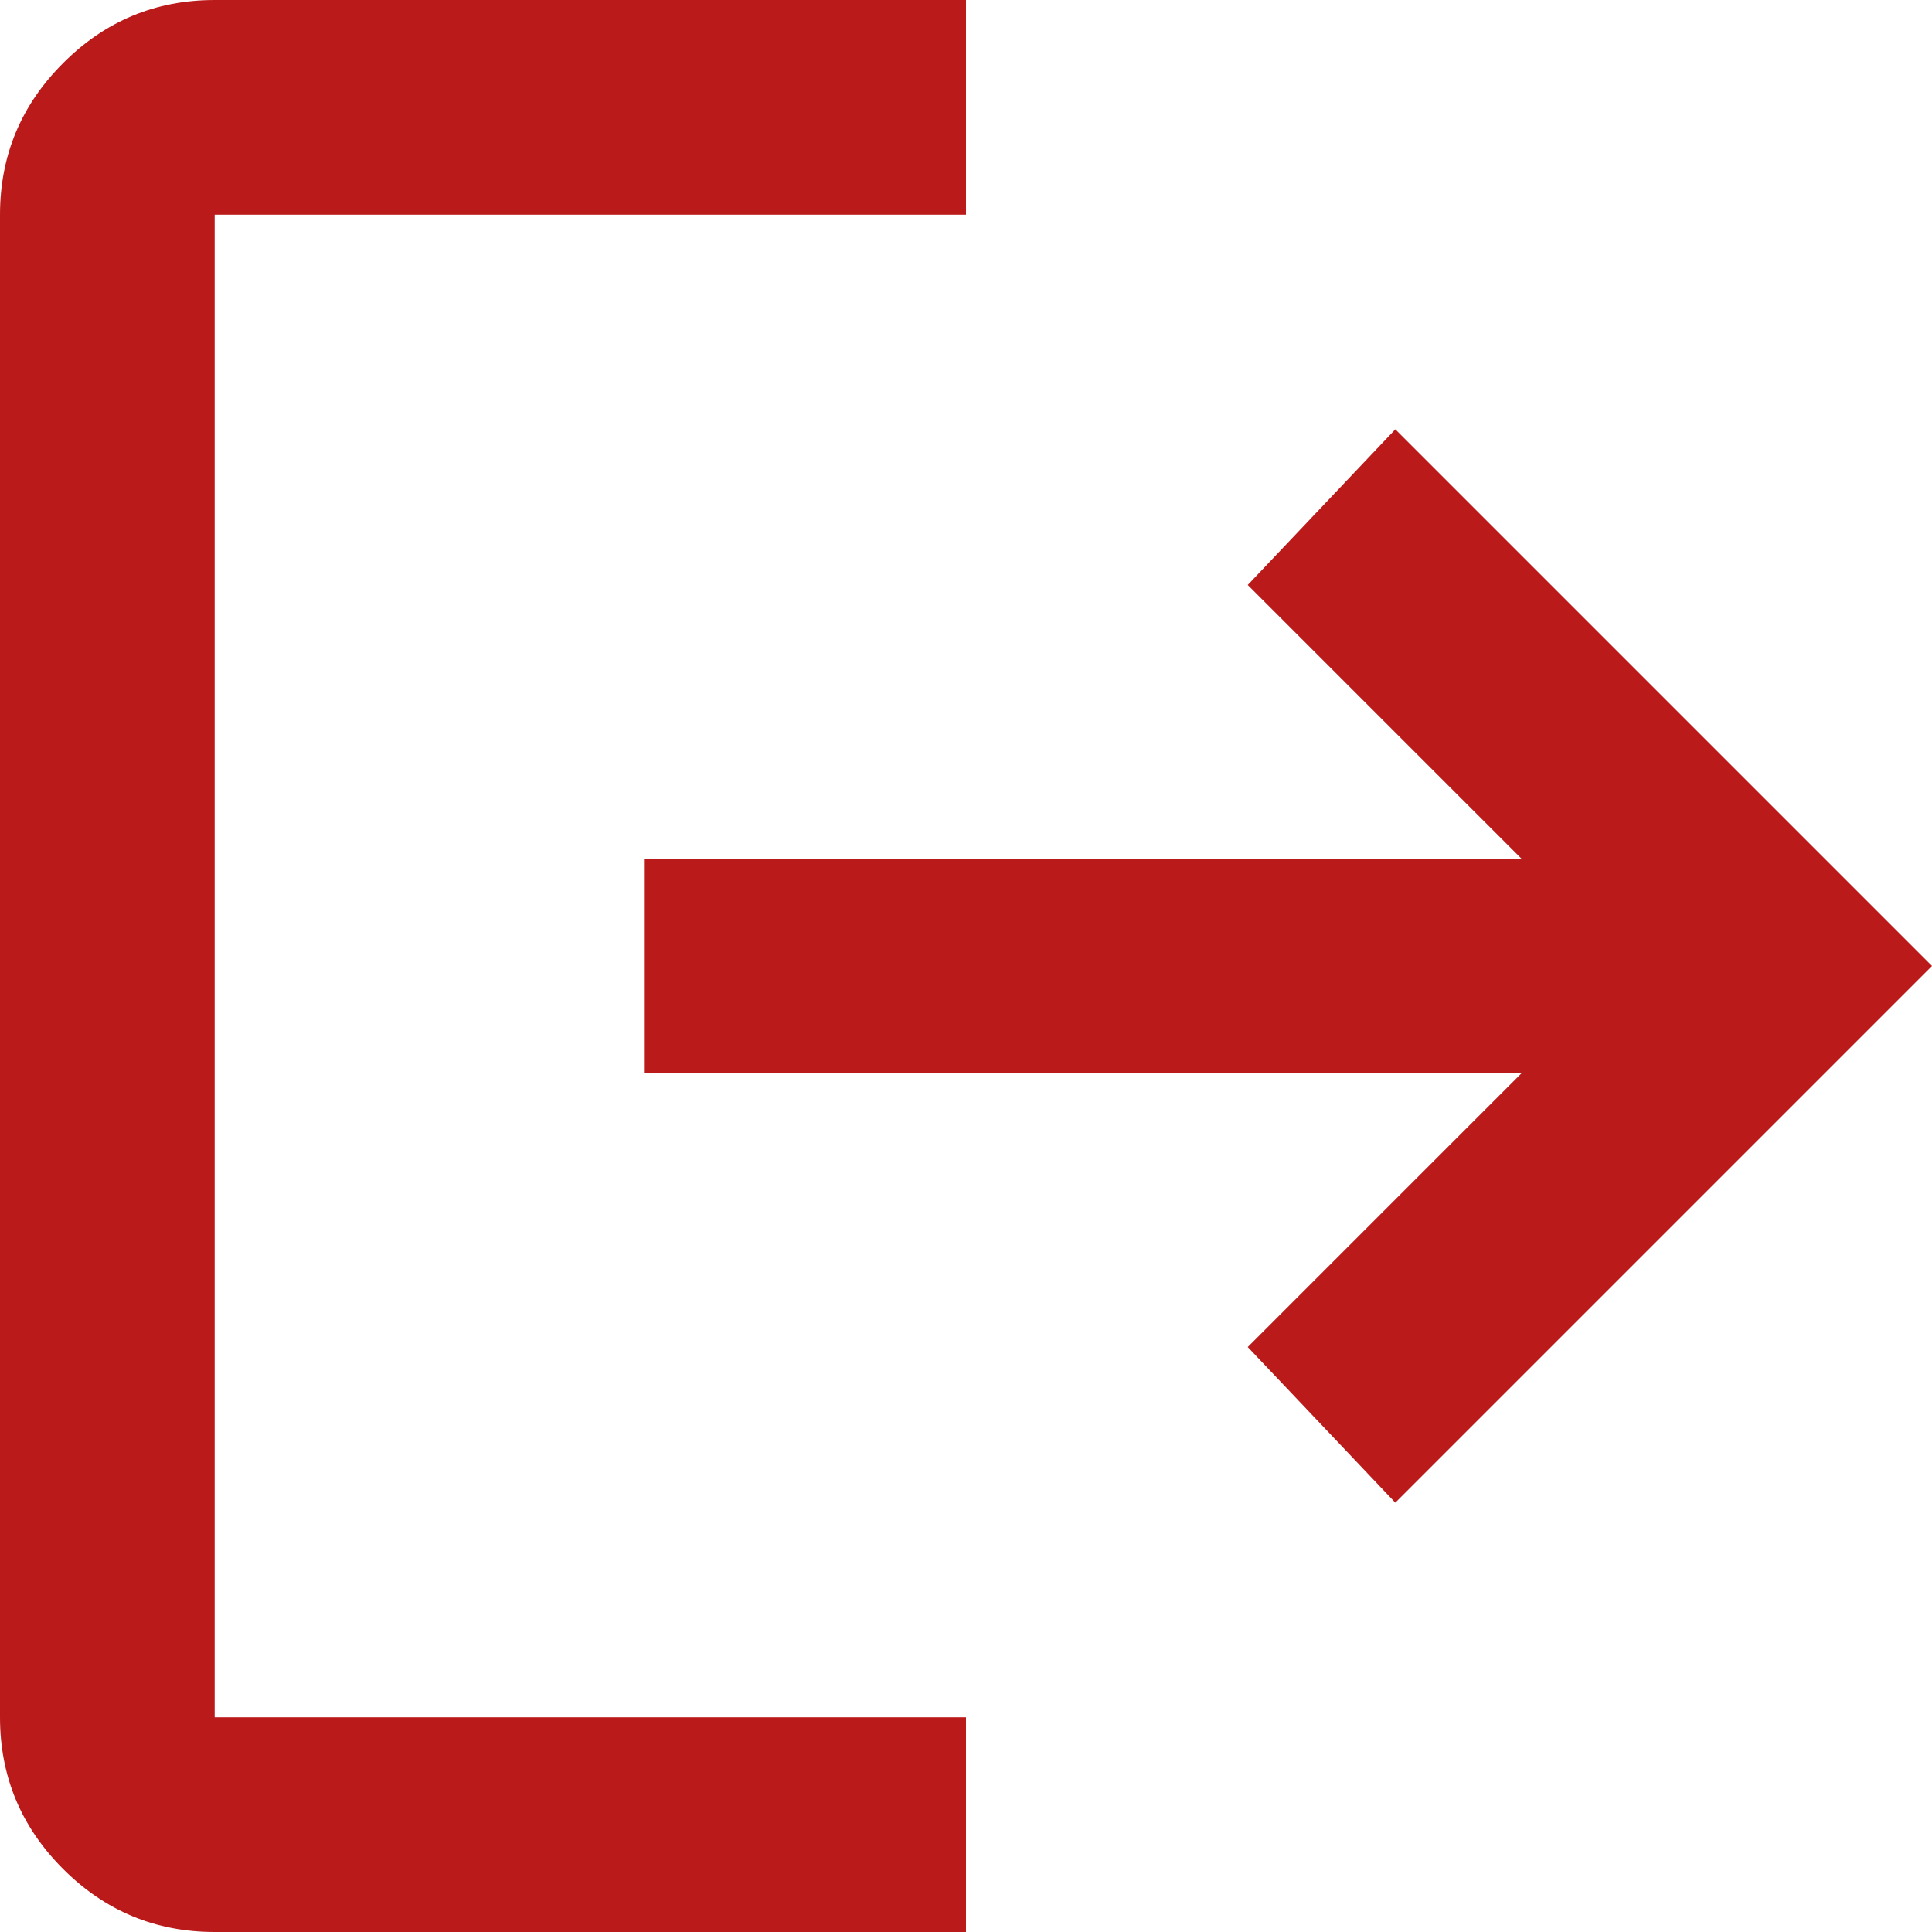
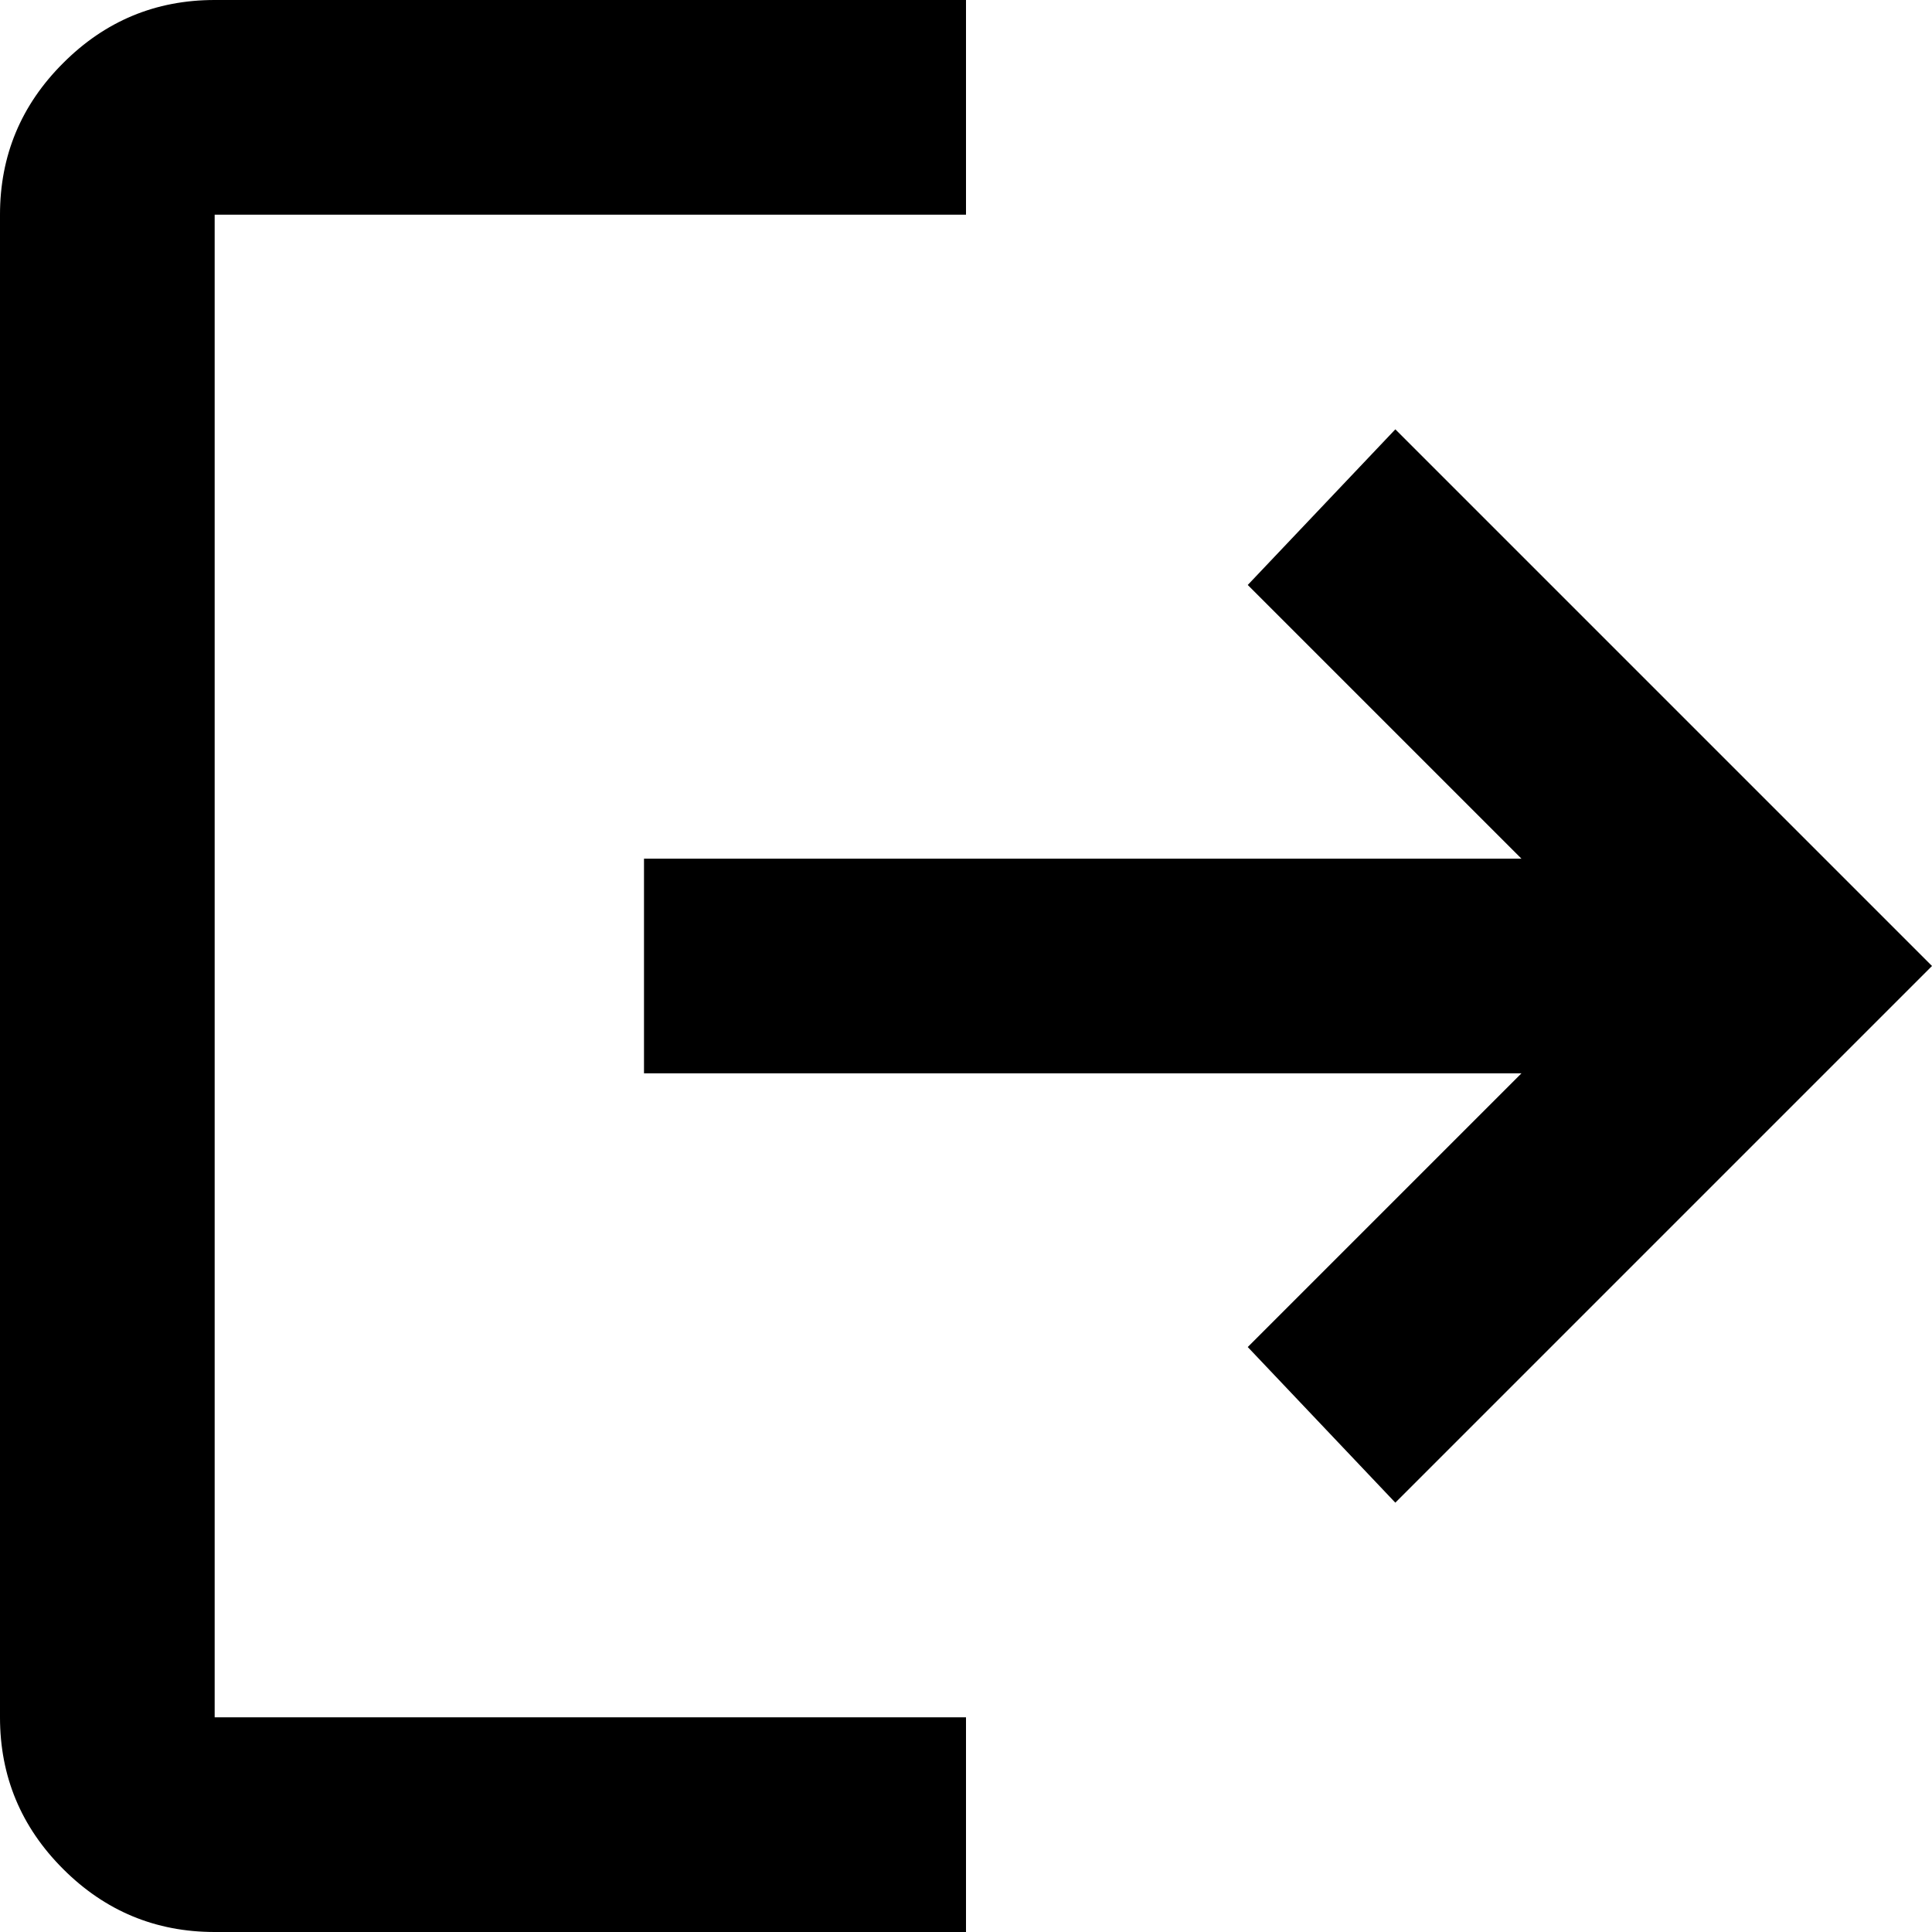
<svg xmlns="http://www.w3.org/2000/svg" width="18" height="18" viewBox="0 0 18 18" fill="none">
-   <path d="M2 18C1.45 18 0.979 17.804 0.588 17.413C0.196 17.021 0 16.55 0 16V2C0 1.45 0.196 0.979 0.588 0.588C0.979 0.196 1.45 0 2 0H9V2H2V16H9V18H2ZM13 14L11.625 12.55L14.175 10H6V8H14.175L11.625 5.45L13 4L18 9L13 14Z" fill="#BA1A1A" />
+   <path d="M2 18C1.45 18 0.979 17.804 0.588 17.413C0.196 17.021 0 16.55 0 16V2C0 1.45 0.196 0.979 0.588 0.588C0.979 0.196 1.45 0 2 0H9V2H2V16H9V18H2ZM13 14L11.625 12.55L14.175 10H6V8H14.175L11.625 5.45L13 4L18 9L13 14Z" fill="currentColor" />
</svg>
